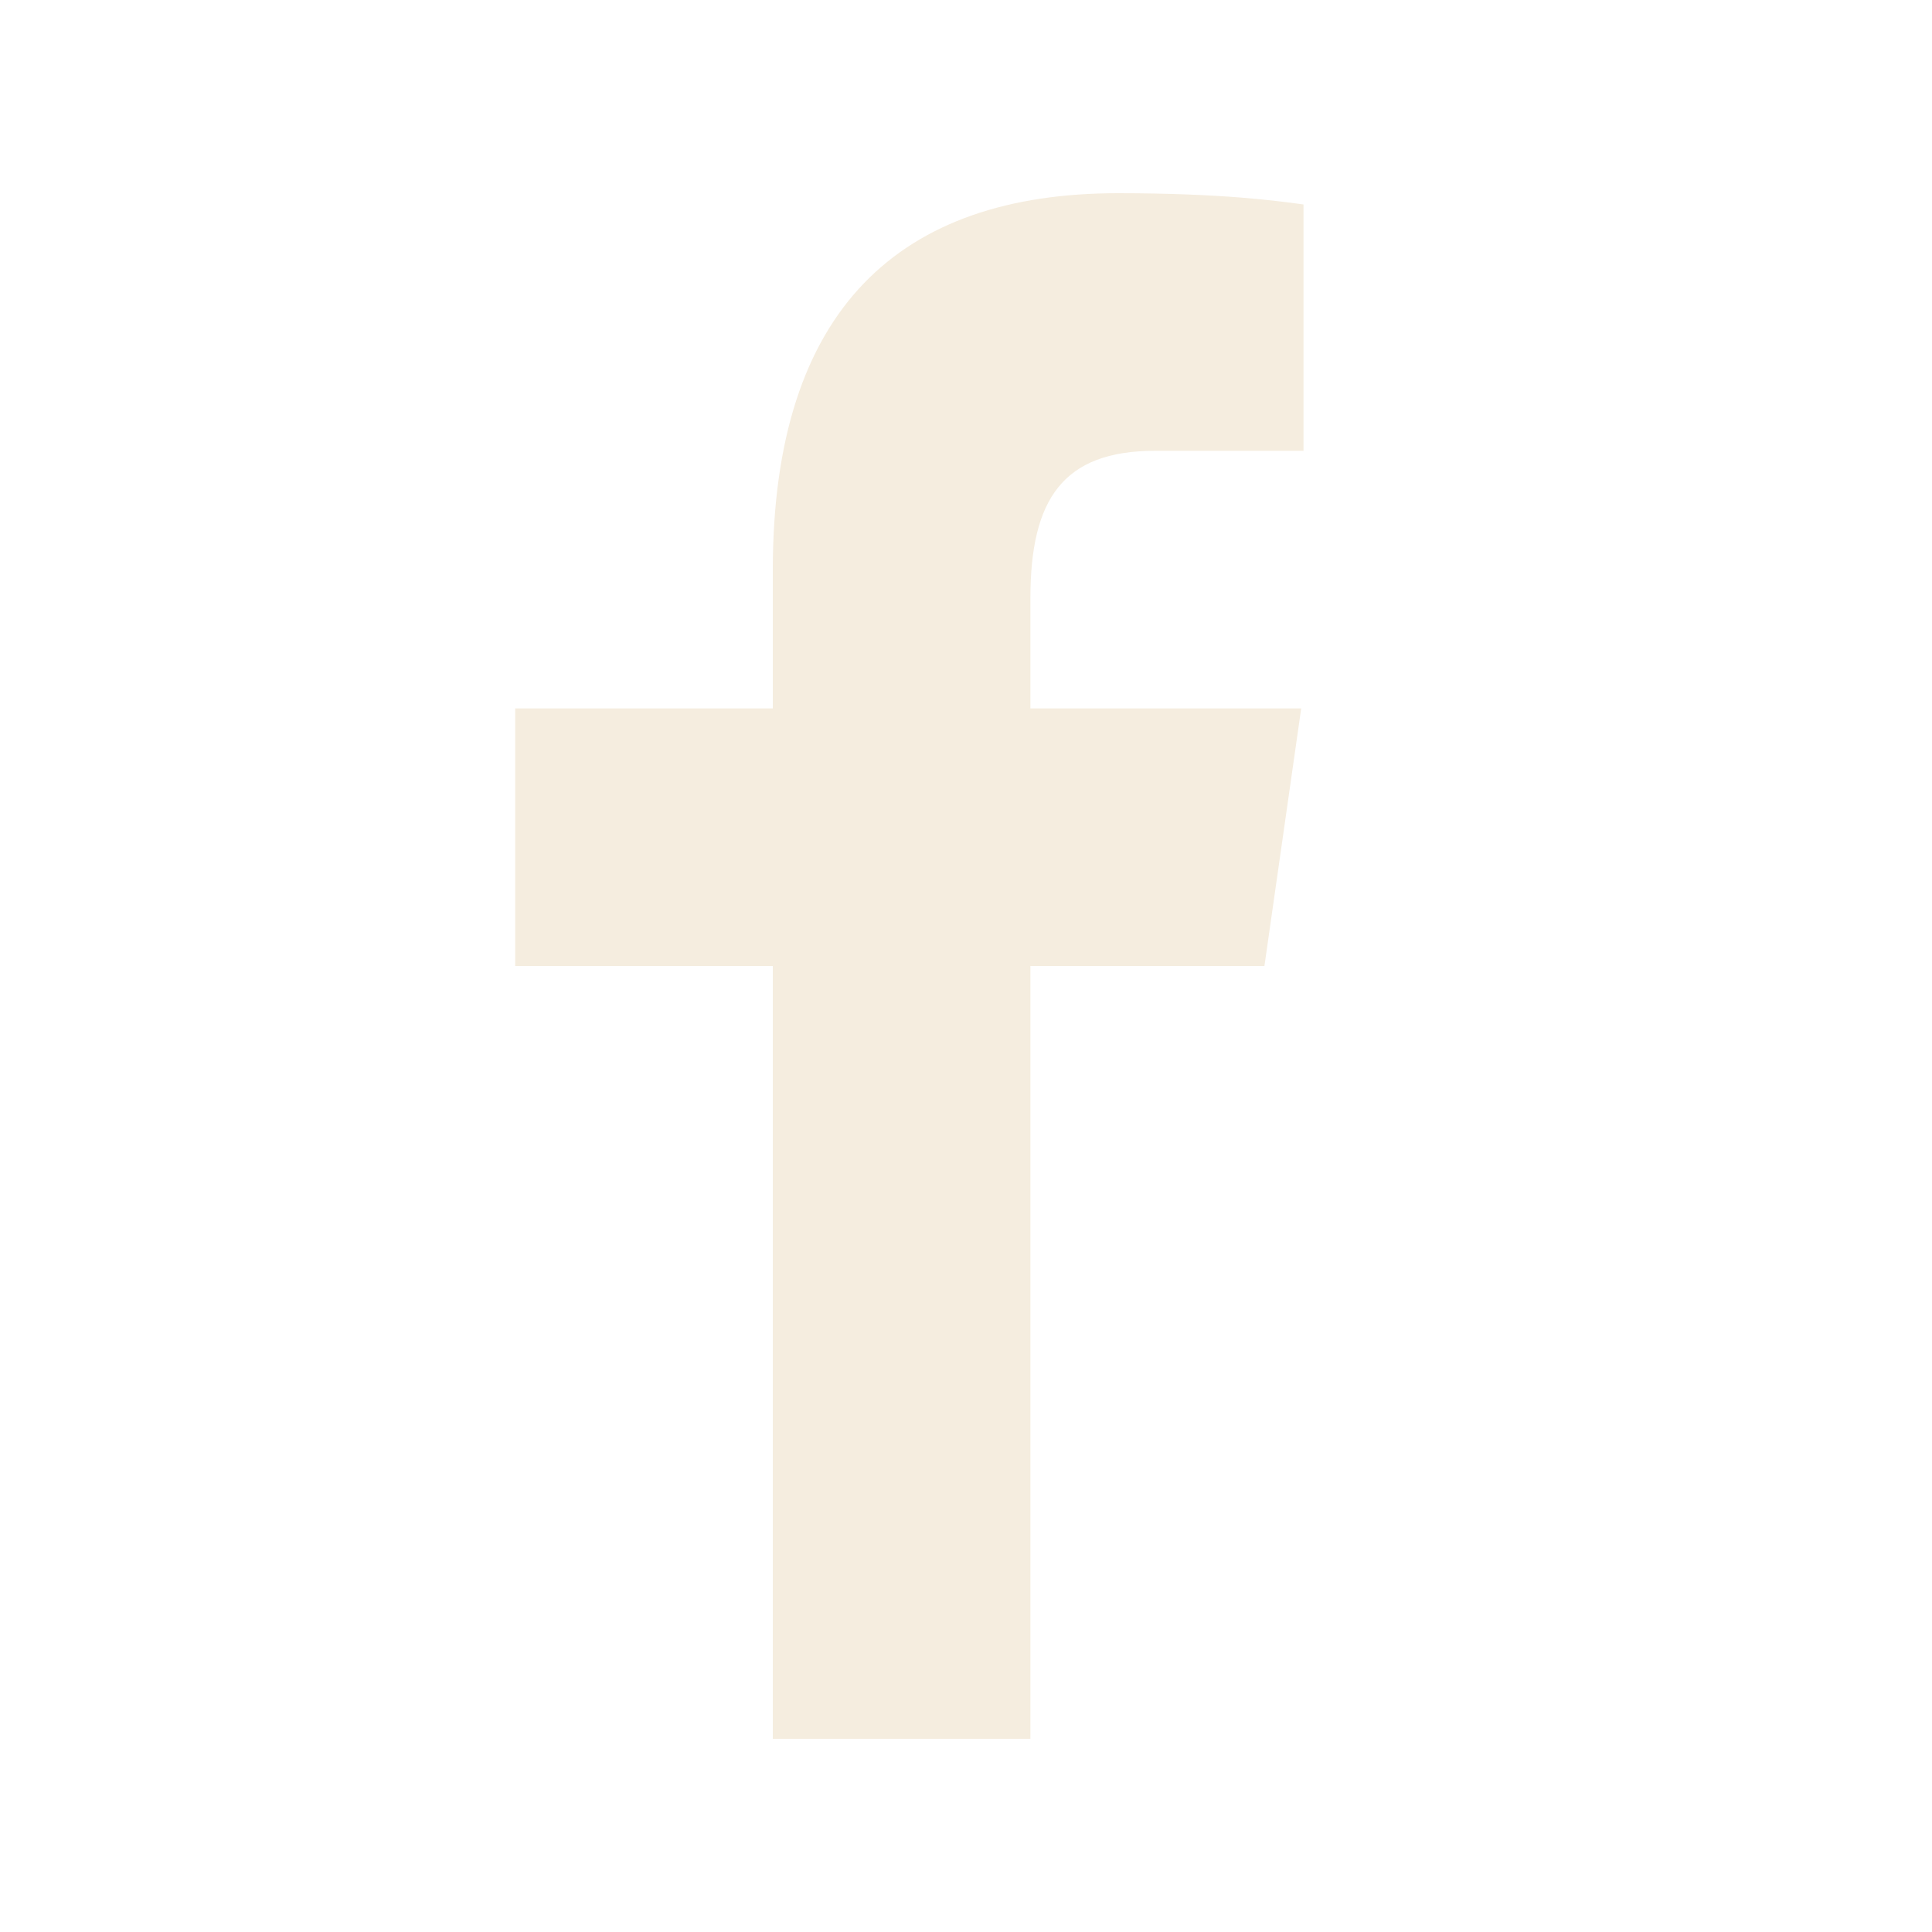
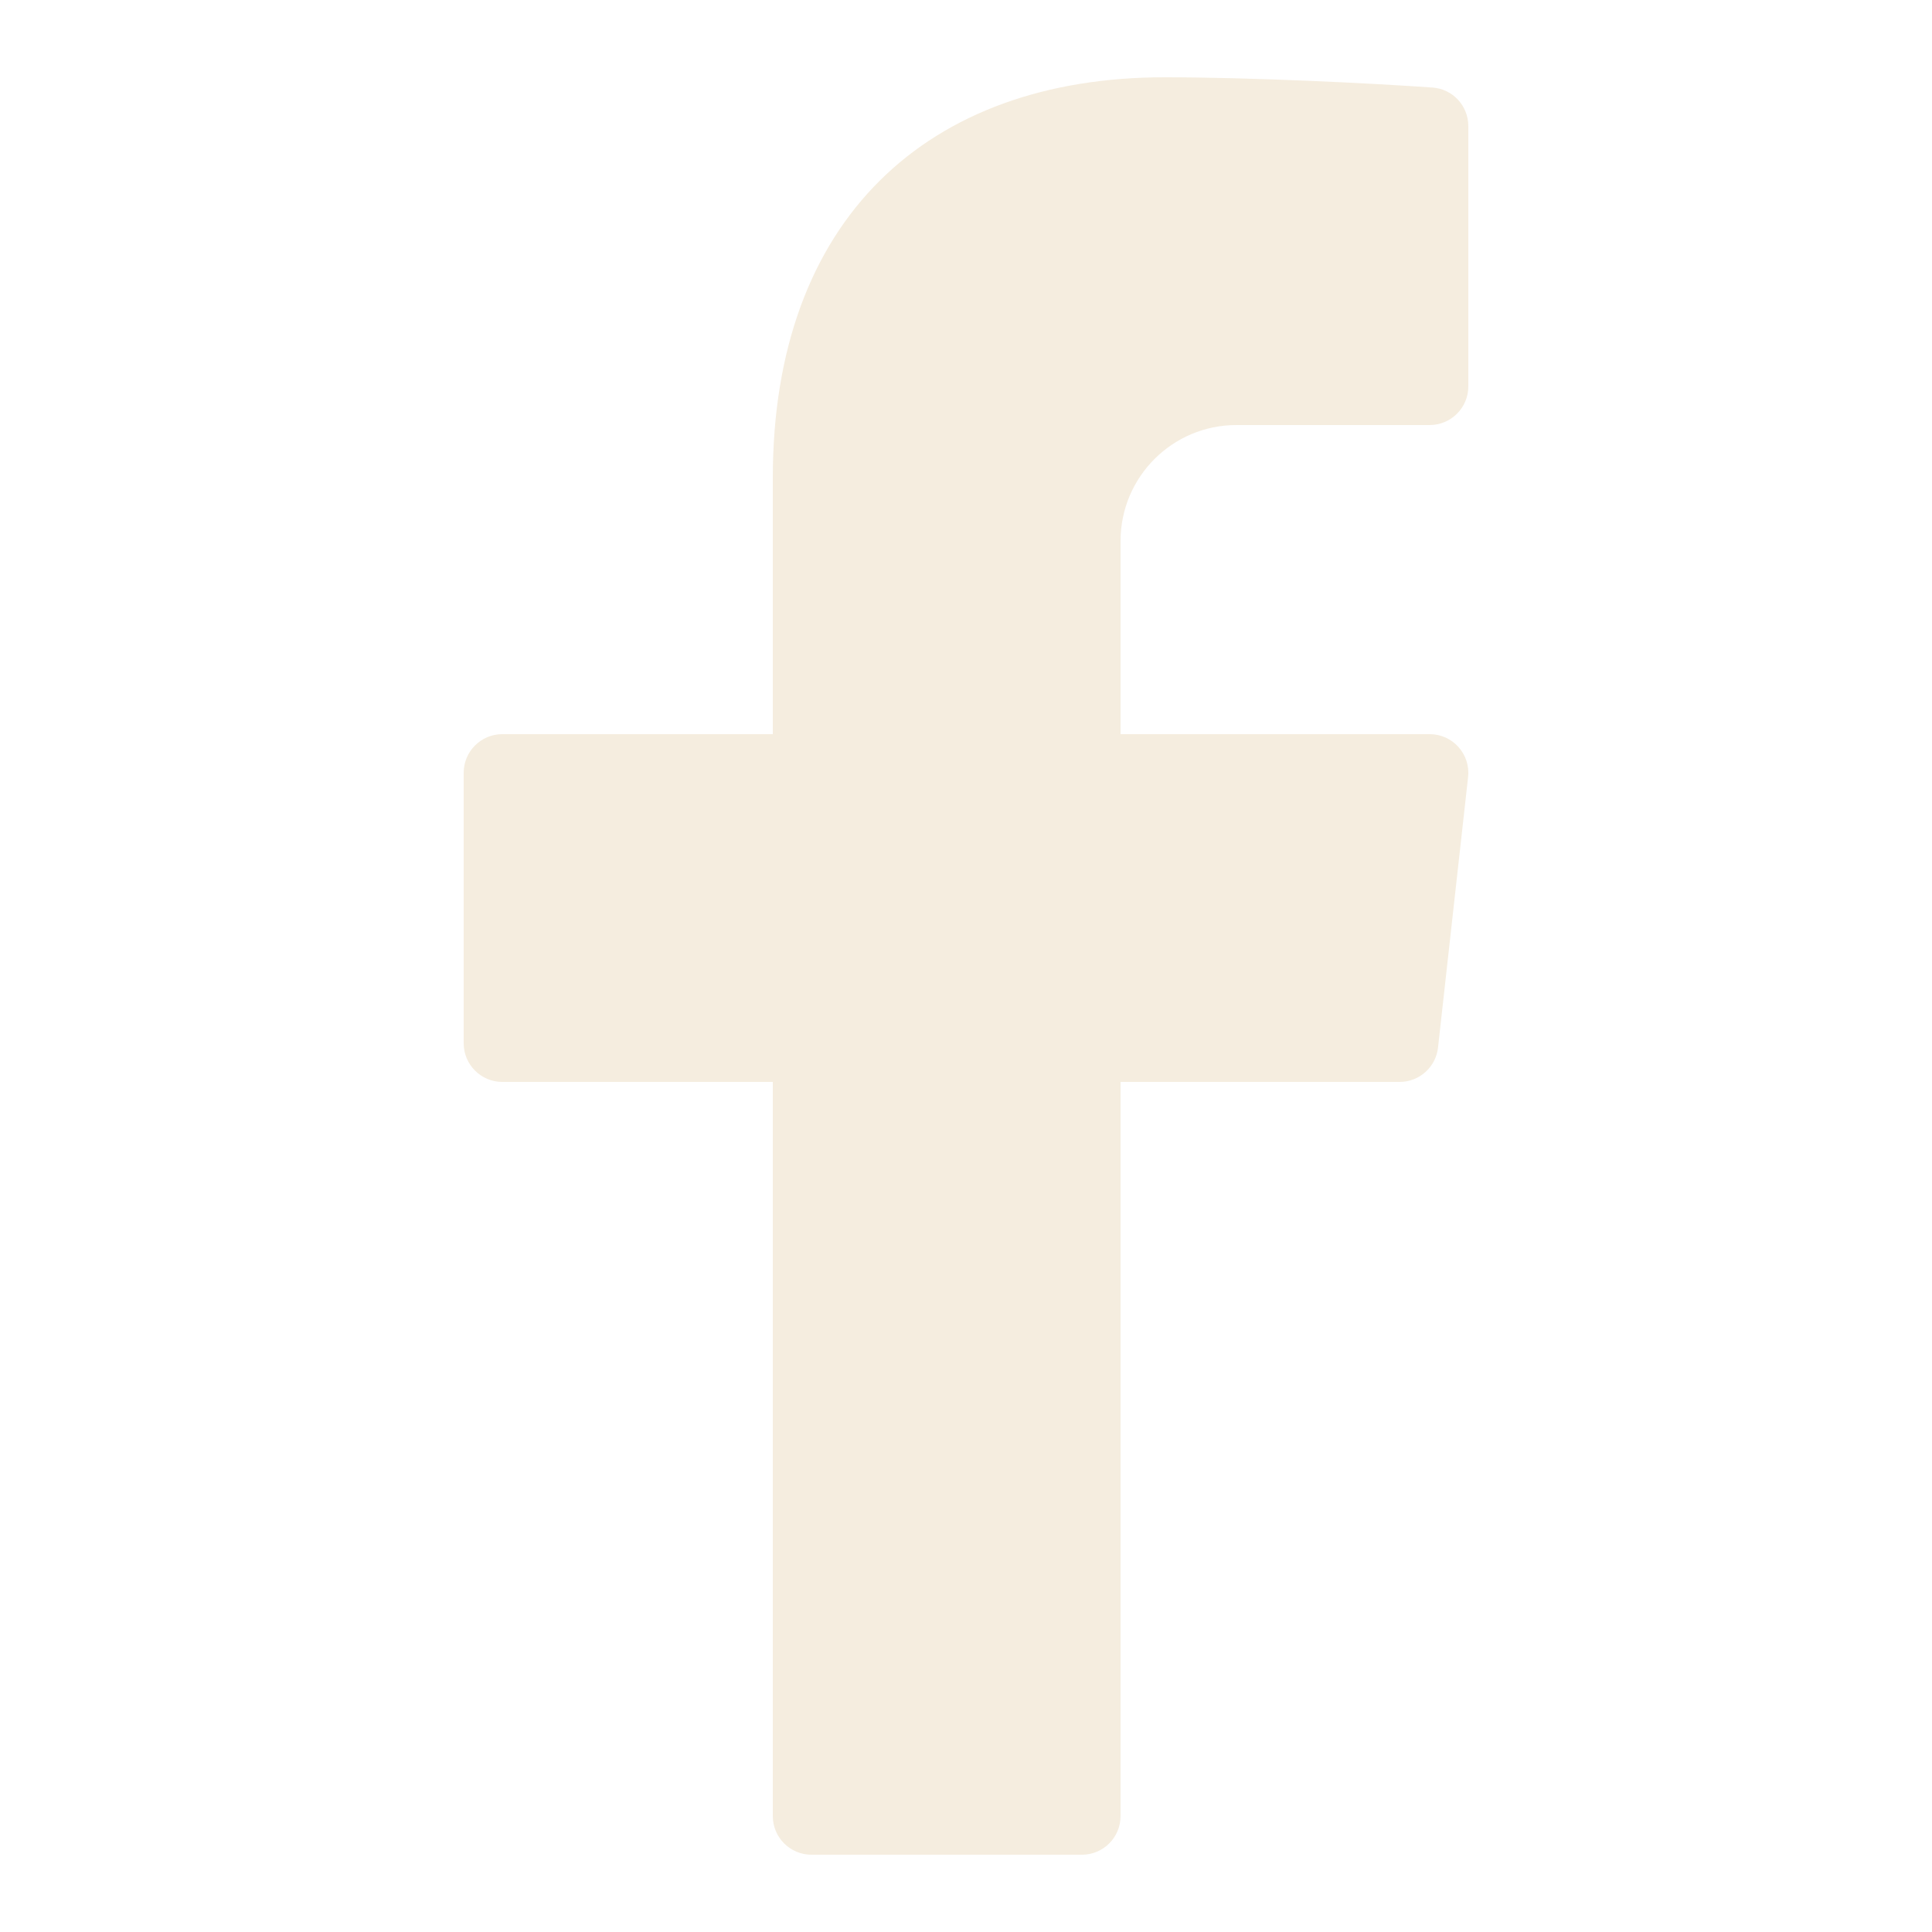
- <svg xmlns="http://www.w3.org/2000/svg" viewBox="0,0,256,256" width="30px" height="30px">
+ <svg xmlns="http://www.w3.org/2000/svg" viewBox="0,0,256,256" width="50px" height="50px">
  <g fill="#f5eddf" fill-rule="nonzero" stroke="none" stroke-width="1" stroke-linecap="butt" stroke-linejoin="miter" stroke-miterlimit="10" stroke-dasharray="" stroke-dashoffset="0" font-family="none" font-weight="none" font-size="none" text-anchor="none" style="mix-blend-mode: normal">
-     <g transform="scale(8.53333,8.53333)">
-       <path d="M12,27v-12h-4v-4h4v-2.148c0,-4.067 1.981,-5.852 5.361,-5.852c1.619,0 2.475,0.12 2.88,0.175v3.825h-2.305c-1.435,0 -1.936,0.757 -1.936,2.291v1.709h4.205l-0.571,4h-3.634v12z" />
+     <g transform="scale(5.12,5.12)">
+       <path d="M32,11h5c0.552,0 1,-0.448 1,-1v-6.737c0,-0.524 -0.403,-0.96 -0.925,-0.997c-1.591,-0.113 -4.699,-0.266 -6.934,-0.266c-6.141,0 -10.141,3.68 -10.141,10.368v6.632h-7c-0.552,0 -1,0.448 -1,1v7c0,0.552 0.448,1 1,1h7v19c0,0.552 0.448,1 1,1h7c0.552,0 1,-0.448 1,-1v-19h7.222c0.51,0 0.938,-0.383 0.994,-0.89l0.778,-7c0.066,-0.592 -0.398,-1.11 -0.994,-1.11h-8v-5c0,-1.657 1.343,-3 3,-3z" />
    </g>
  </g>
</svg>
